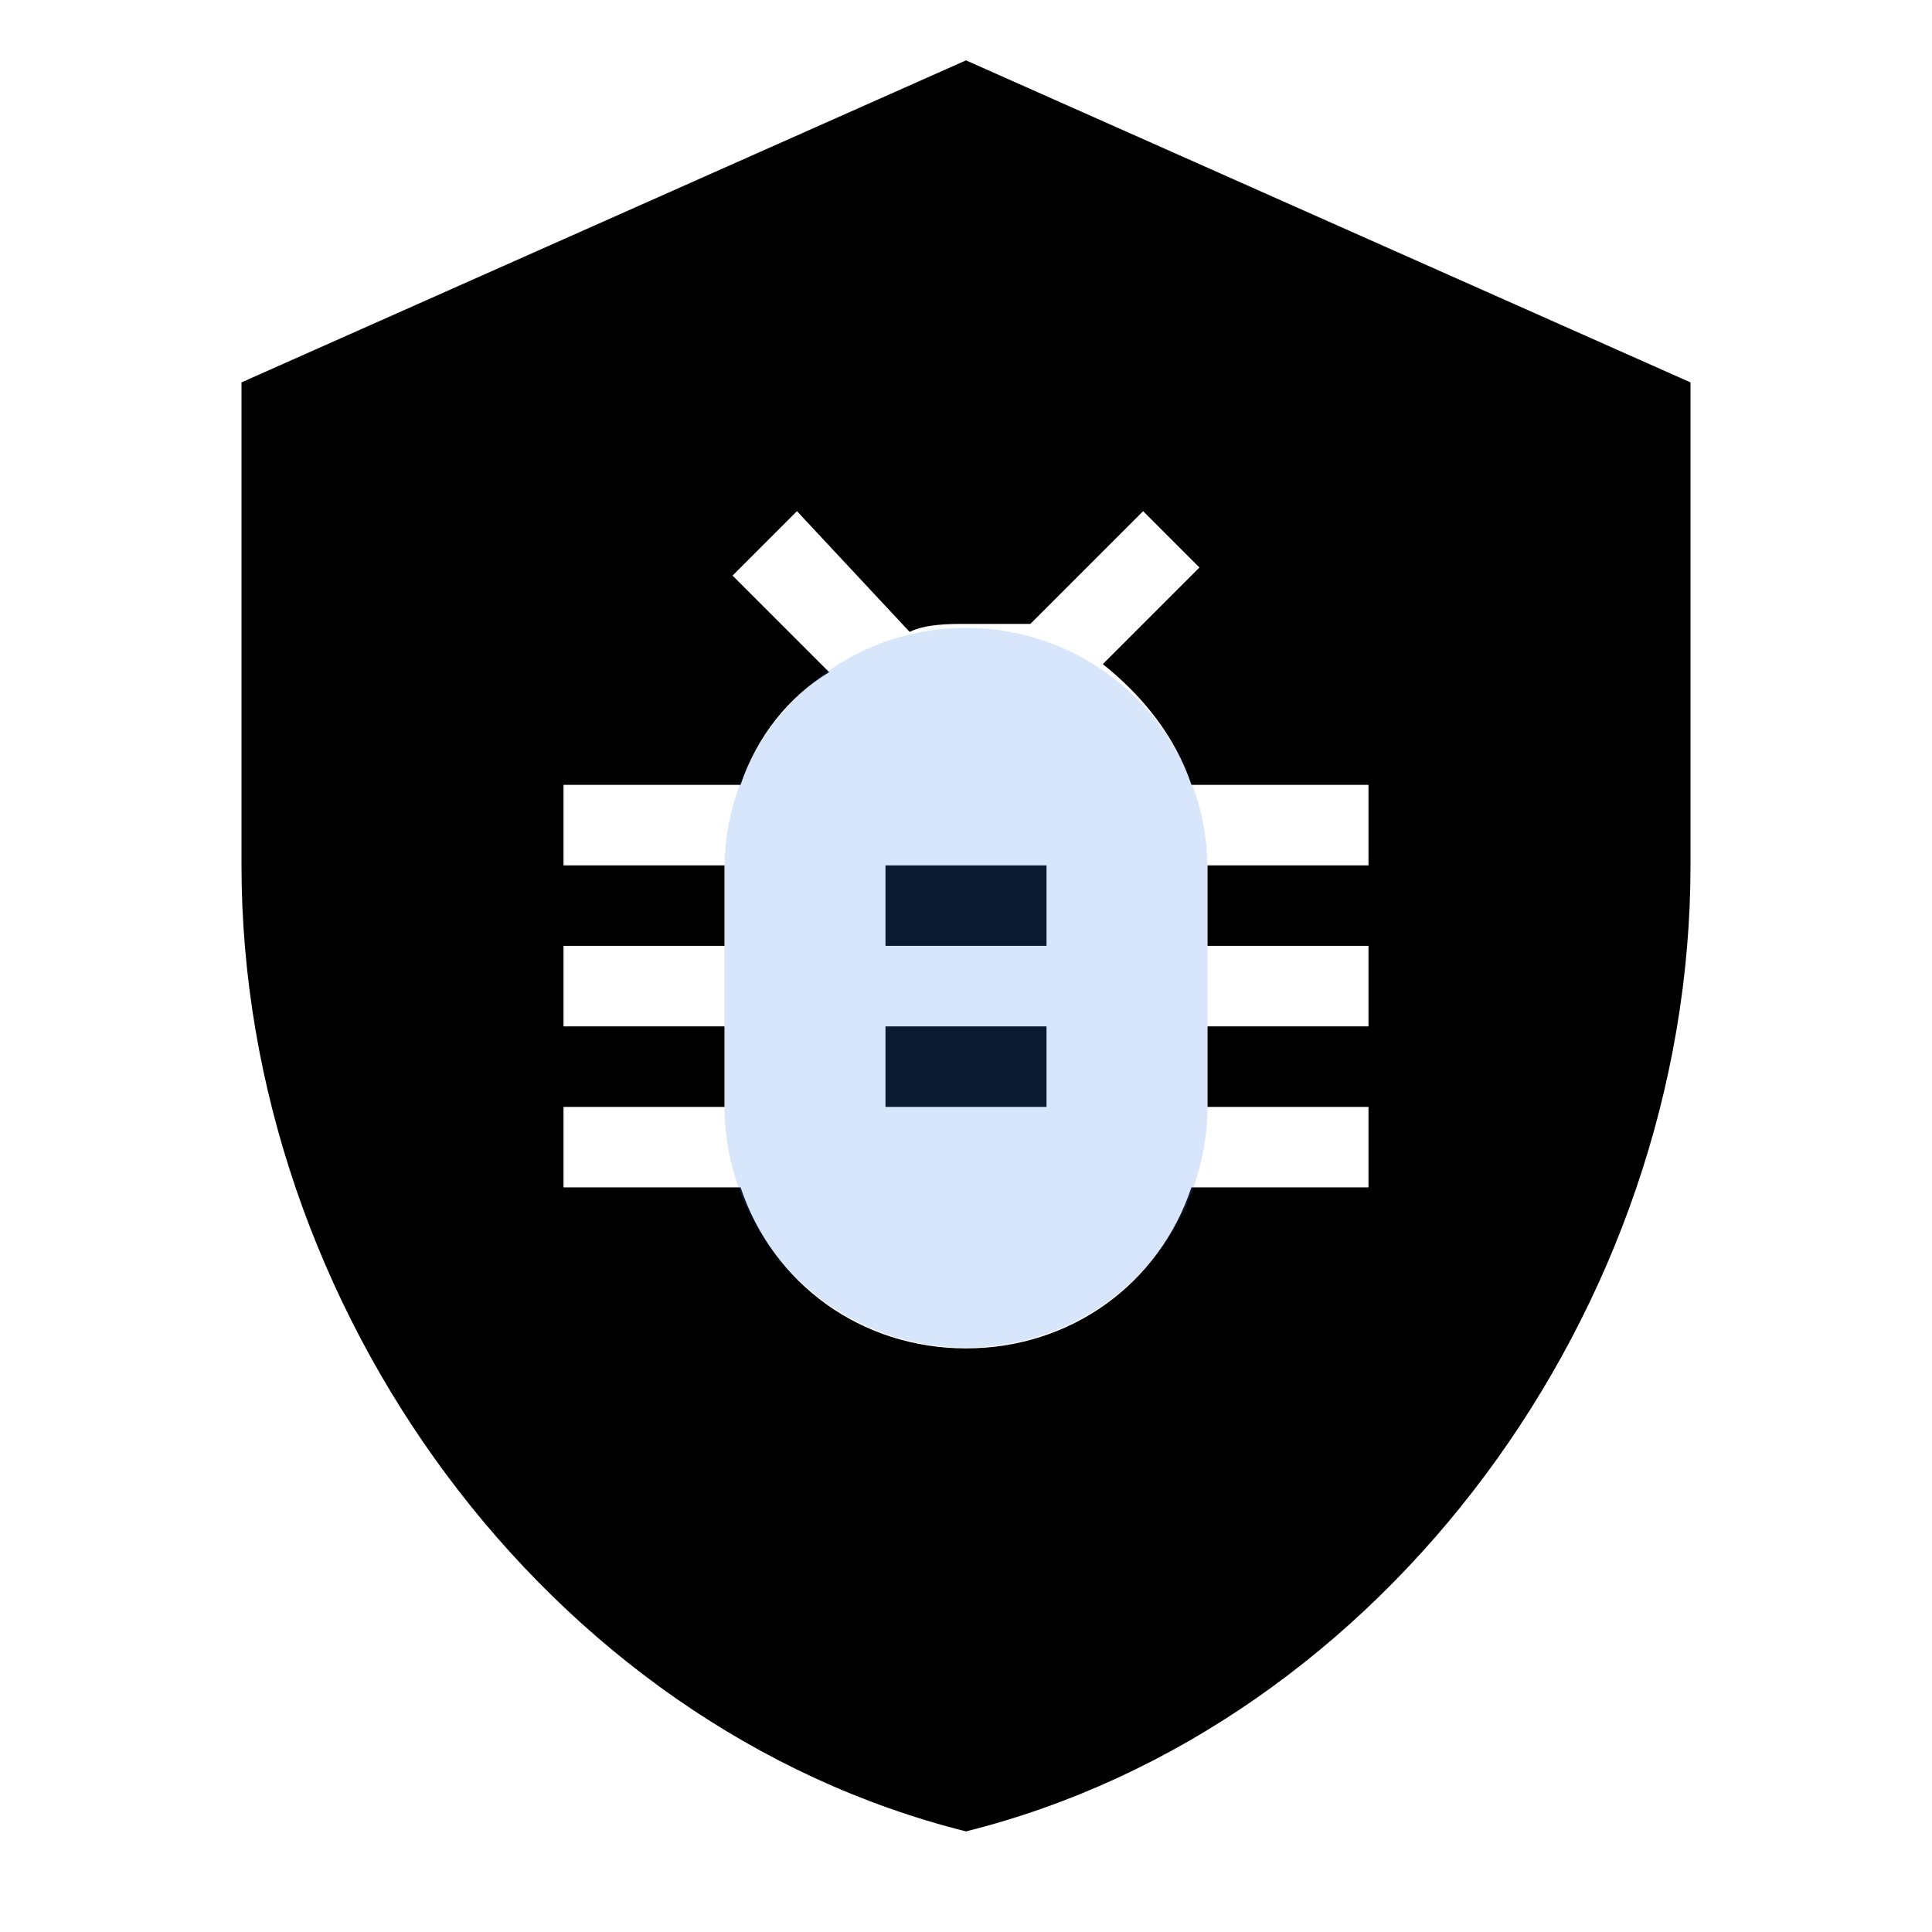
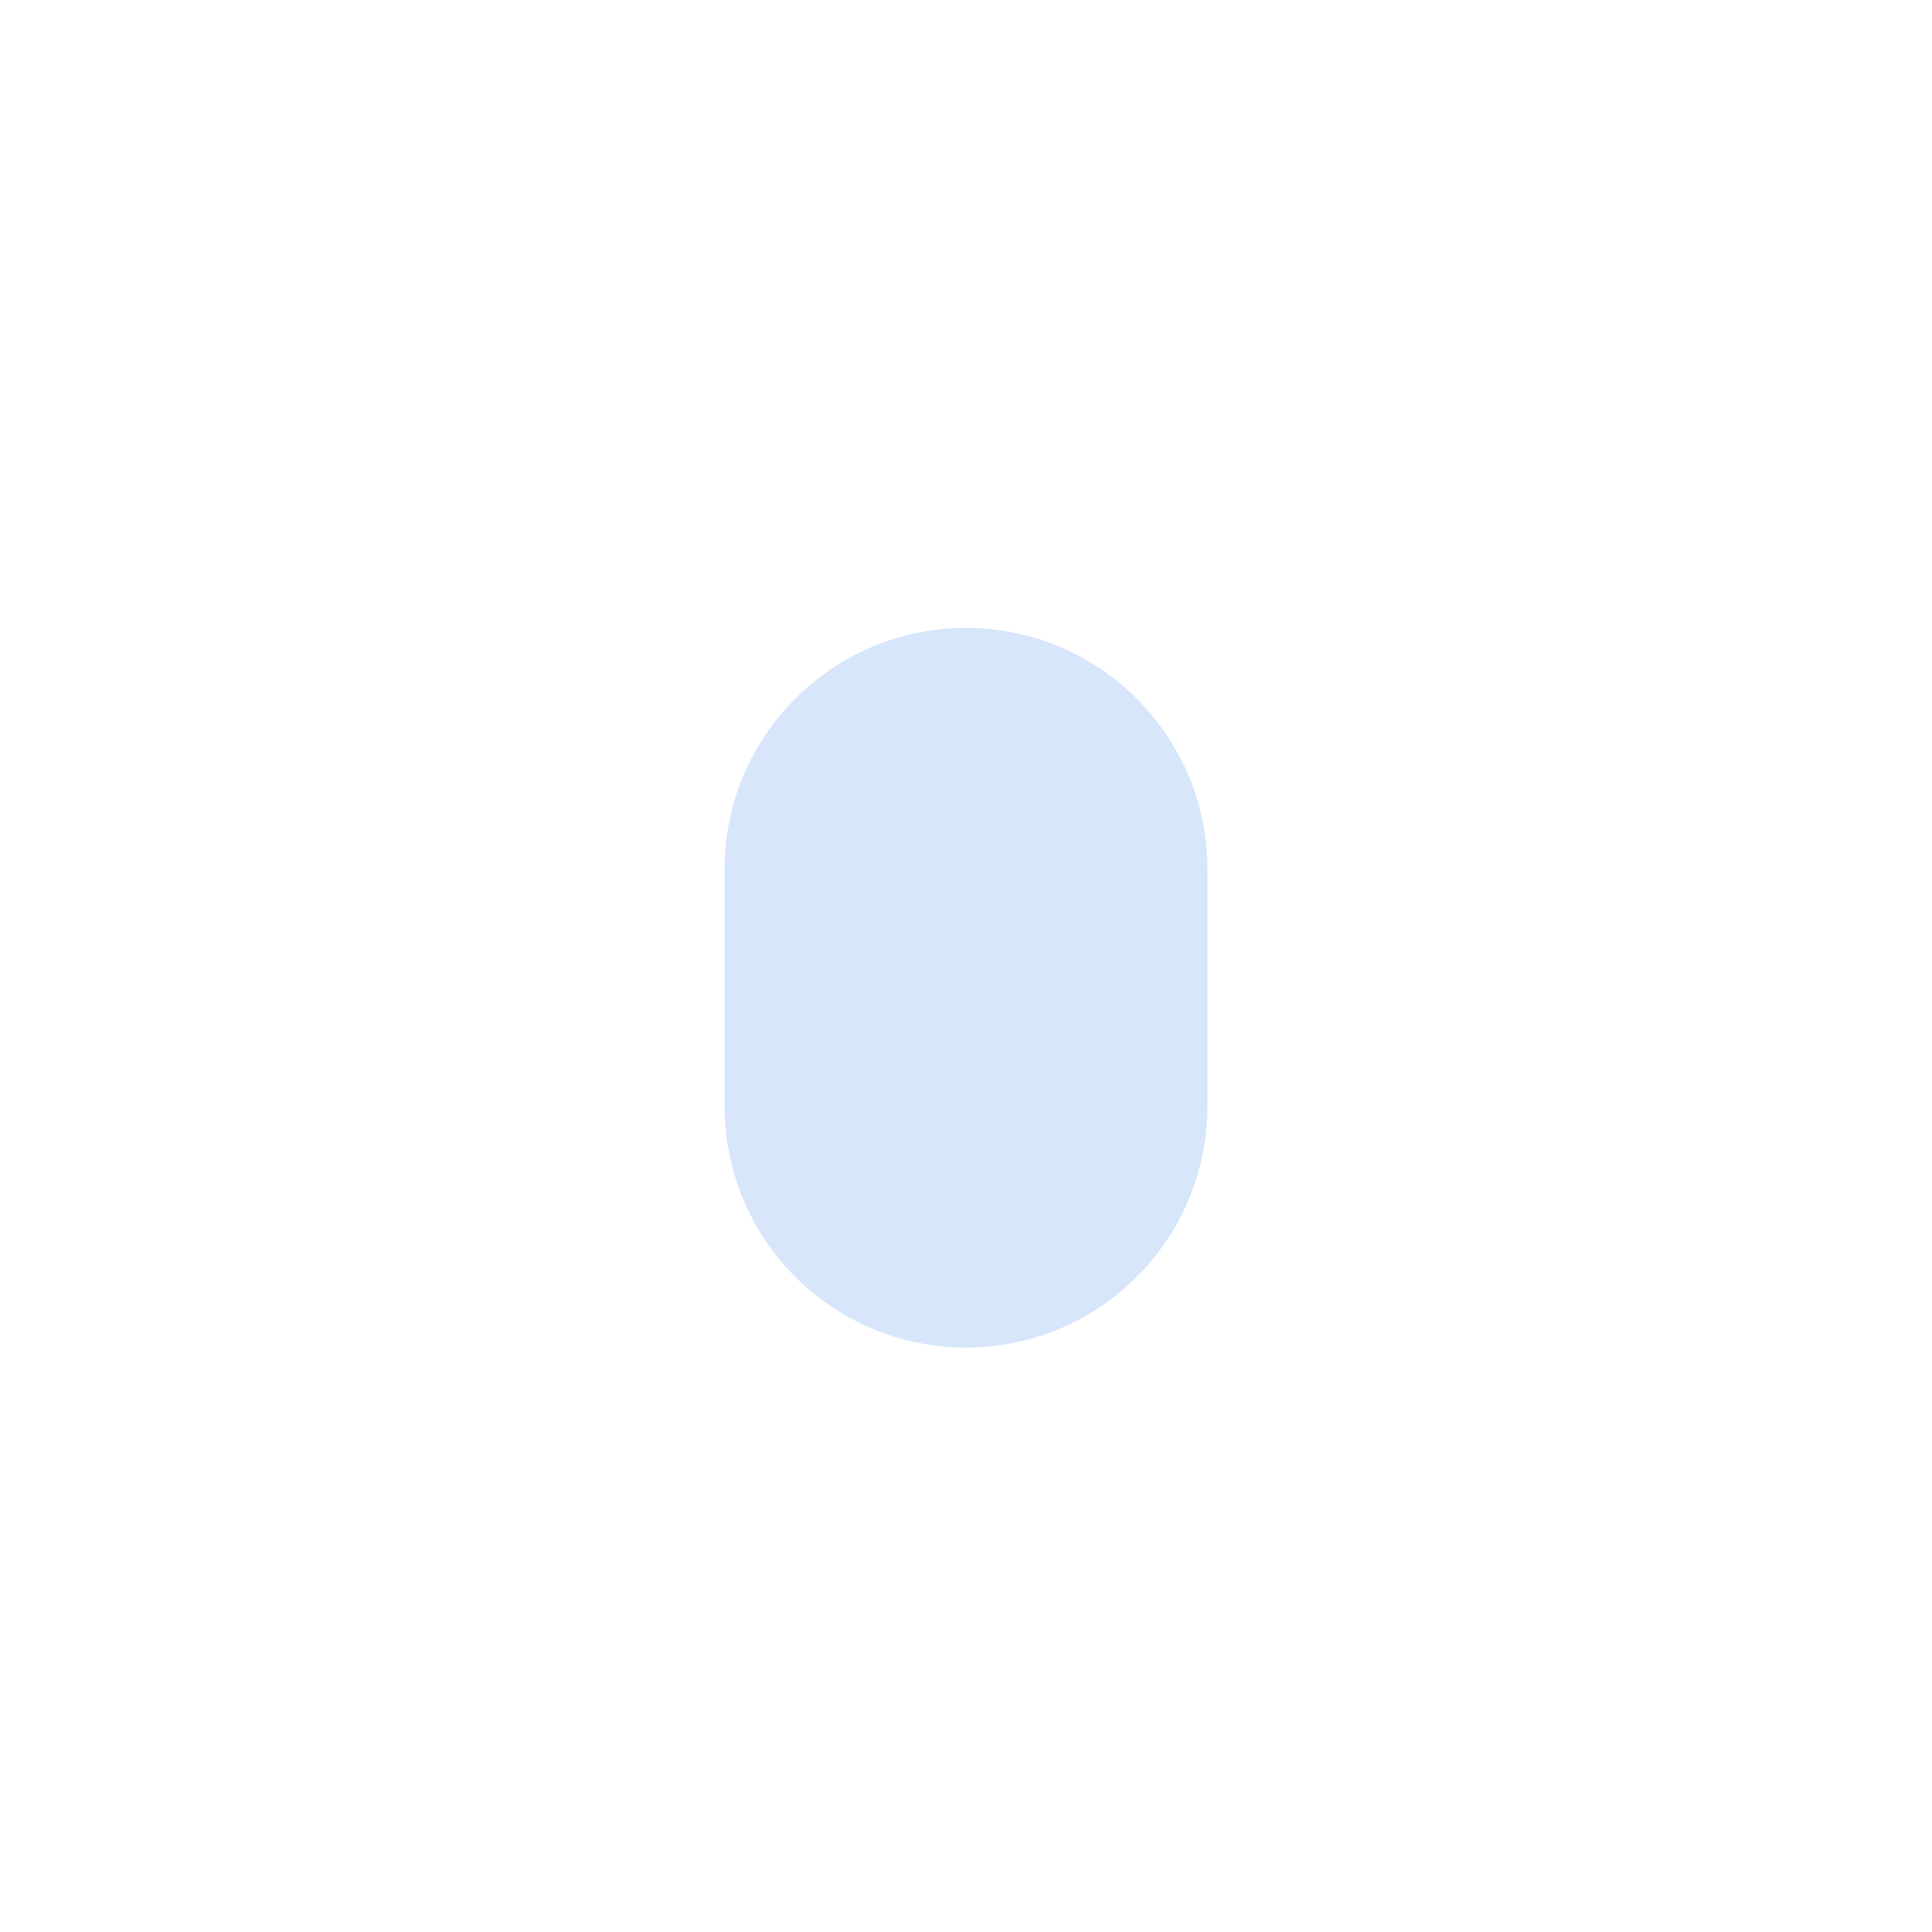
<svg xmlns="http://www.w3.org/2000/svg" width="40" height="40" viewBox="0 0 40 40" fill="none">
-   <path d="M18.333 21.25H21.667V22.917H18.333V21.25ZM35 7.917V17.917C35 27.083 28.667 35.75 20 37.917C11.333 35.75 5 27.083 5 17.917V7.917L20 1.25L35 7.917ZM28.333 16.25H24.667C24.333 15.25 23.667 14.417 22.833 13.75L24.833 11.75L23.667 10.583L21.333 12.917H20C19.667 12.917 19.167 12.917 18.833 13.083L16.5 10.583L15.167 11.917L17.167 13.917C16.333 14.417 15.667 15.25 15.333 16.25H11.667V17.917H15V19.583H11.667V21.25H15V22.917H11.667V24.583H15.333C16 26.583 17.833 27.917 20 27.917C22.167 27.917 24 26.583 24.667 24.583H28.333V22.917H25V21.25H28.333V19.583H25V17.917H28.333V16.25ZM18.333 19.583H21.667V17.917H18.333V19.583Z" fill="black" />
+   <path d="M18.333 21.25H21.667V22.917H18.333V21.25ZM35 7.917V17.917C35 27.083 28.667 35.75 20 37.917C11.333 35.75 5 27.083 5 17.917V7.917L20 1.25L35 7.917ZM28.333 16.25H24.667C24.333 15.25 23.667 14.417 22.833 13.75L24.833 11.75L23.667 10.583L21.333 12.917H20C19.667 12.917 19.167 12.917 18.833 13.083L16.5 10.583L15.167 11.917L17.167 13.917C16.333 14.417 15.667 15.25 15.333 16.25H11.667V17.917H15V19.583H11.667V21.25H15V22.917H11.667V24.583H15.333C16 26.583 17.833 27.917 20 27.917C22.167 27.917 24 26.583 24.667 24.583H28.333V22.917H25V21.25H28.333V19.583H25V17.917H28.333V16.25ZM18.333 19.583H21.667V17.917H18.333V19.583Z" fill="CanvasText" />
  <path opacity="0.2" d="M15 18C15 15.239 17.239 13 20 13C22.761 13 25 15.239 25 18V22.901C25 25.284 23.318 27.337 20.981 27.804C20.333 27.933 19.667 27.933 19.019 27.804C16.682 27.337 15 25.284 15 22.901V18Z" fill="#3983EA" />
</svg>
